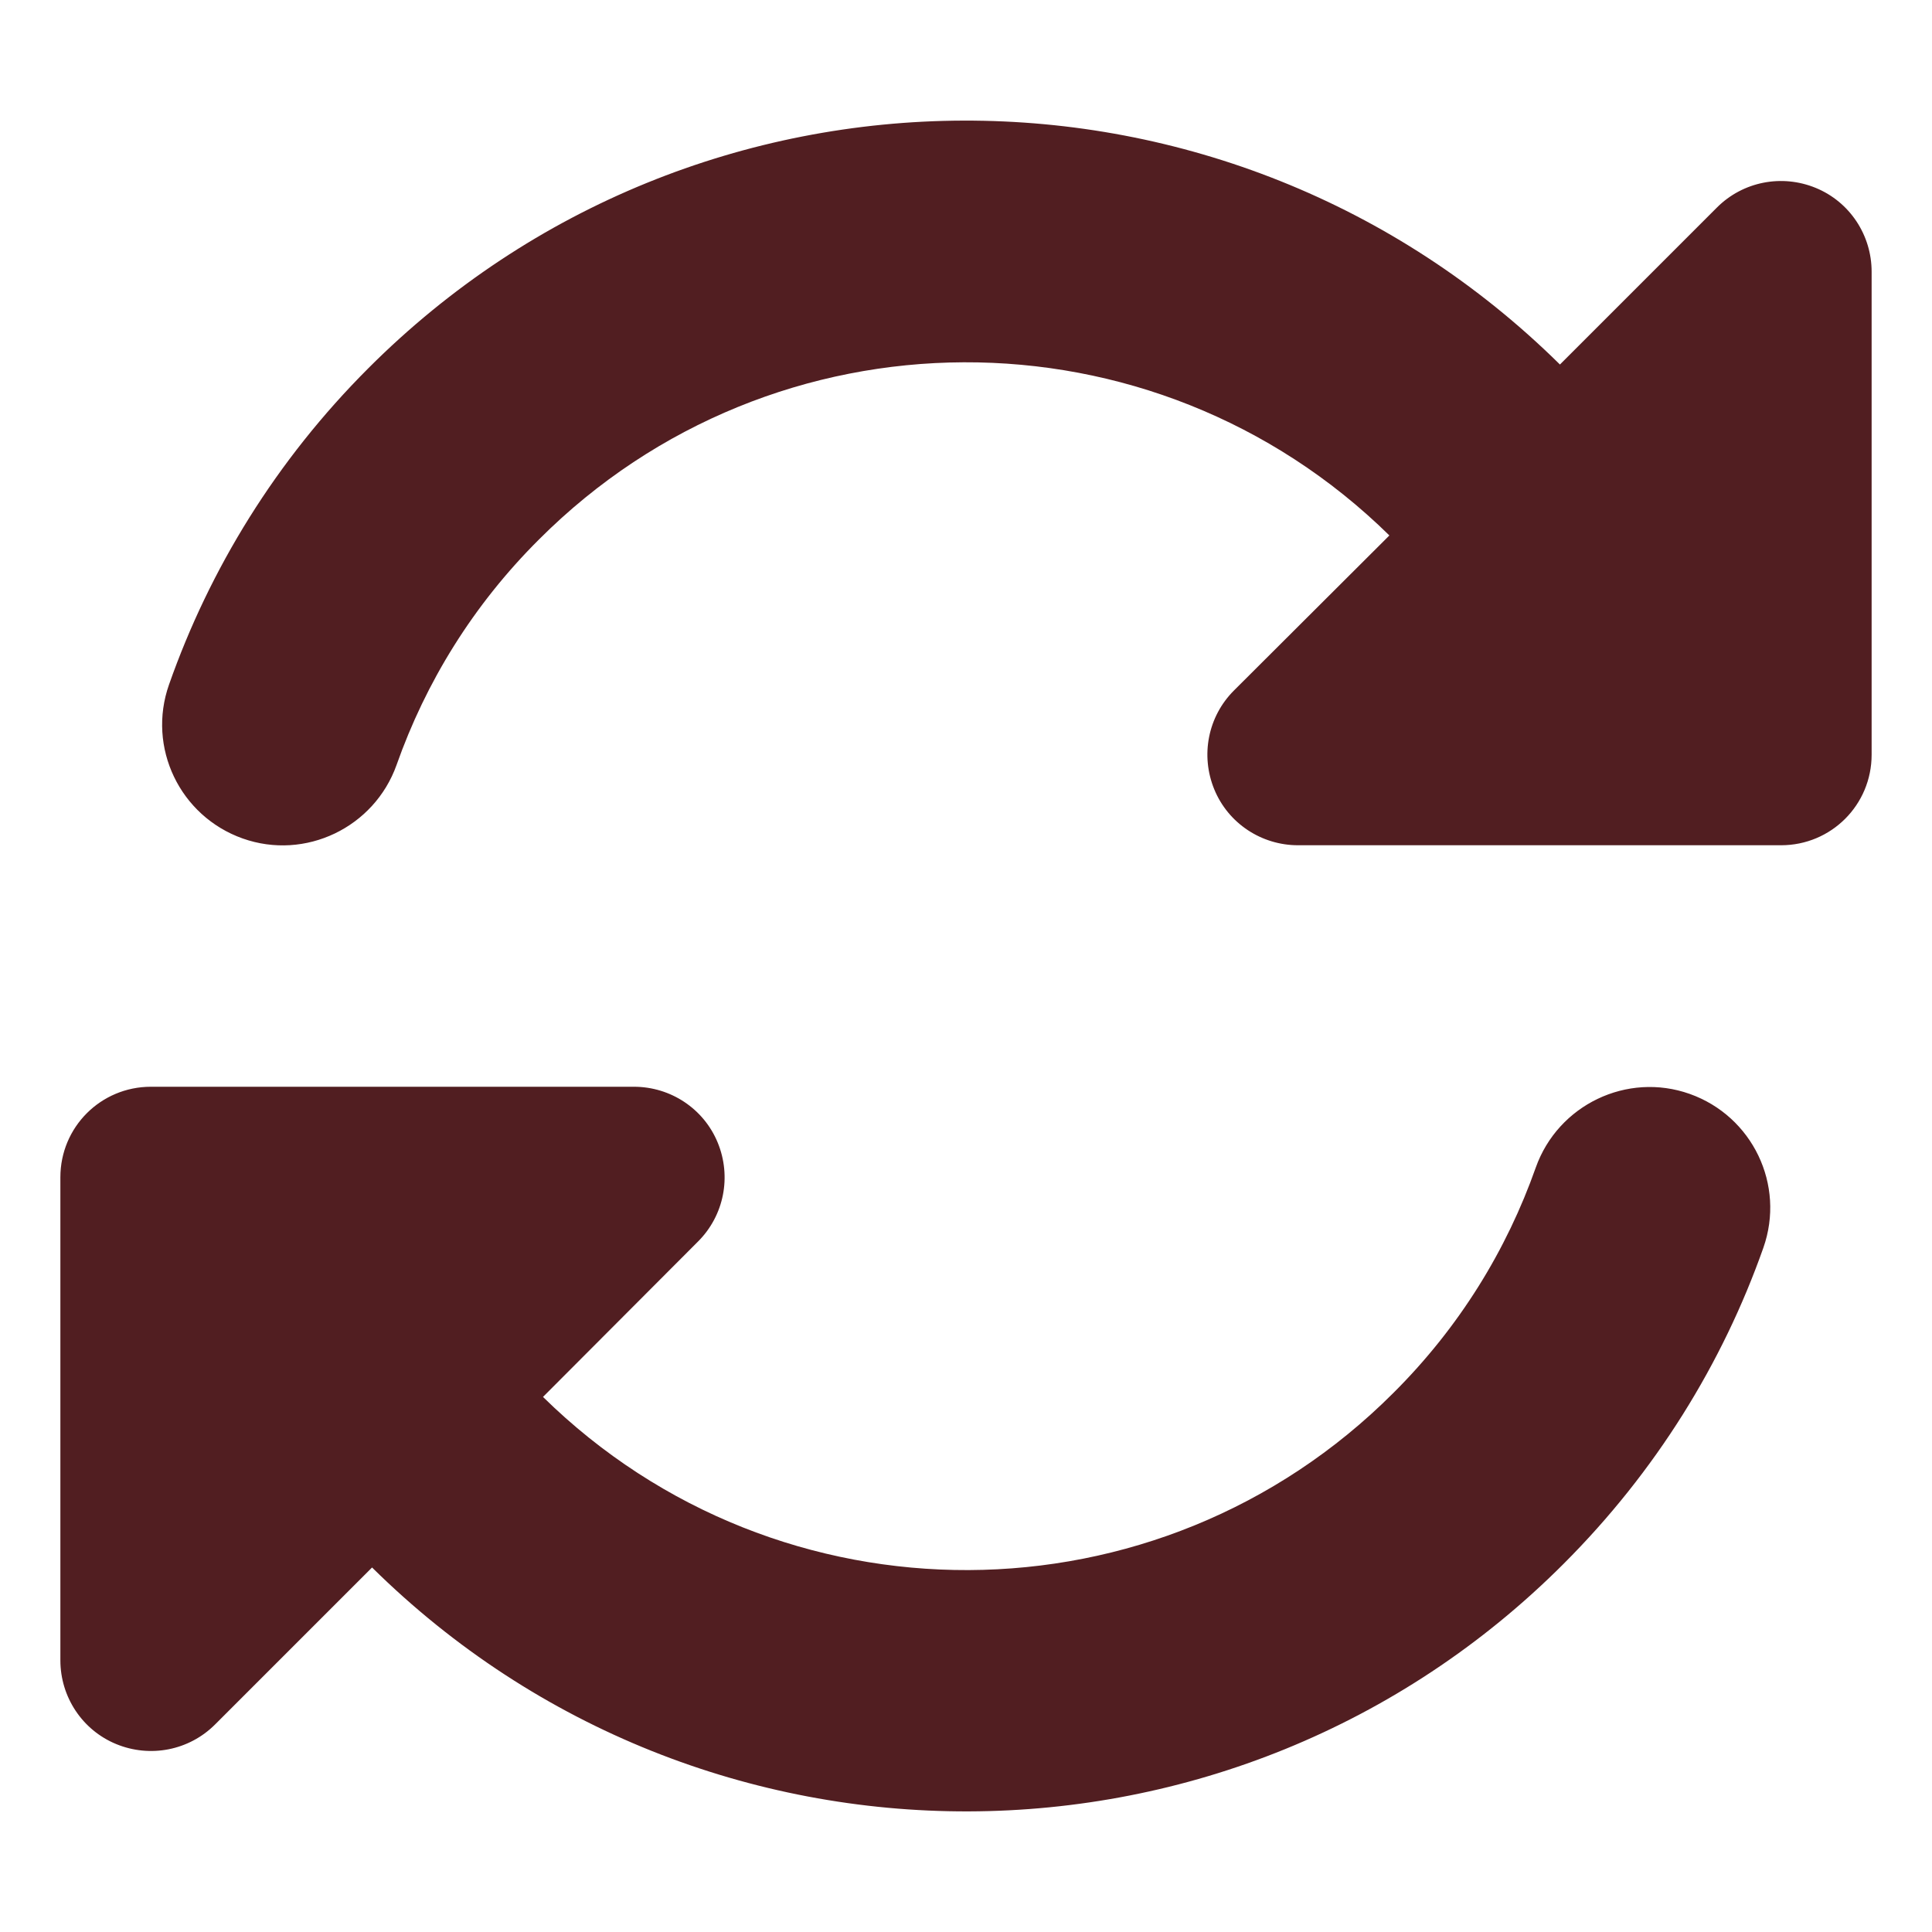
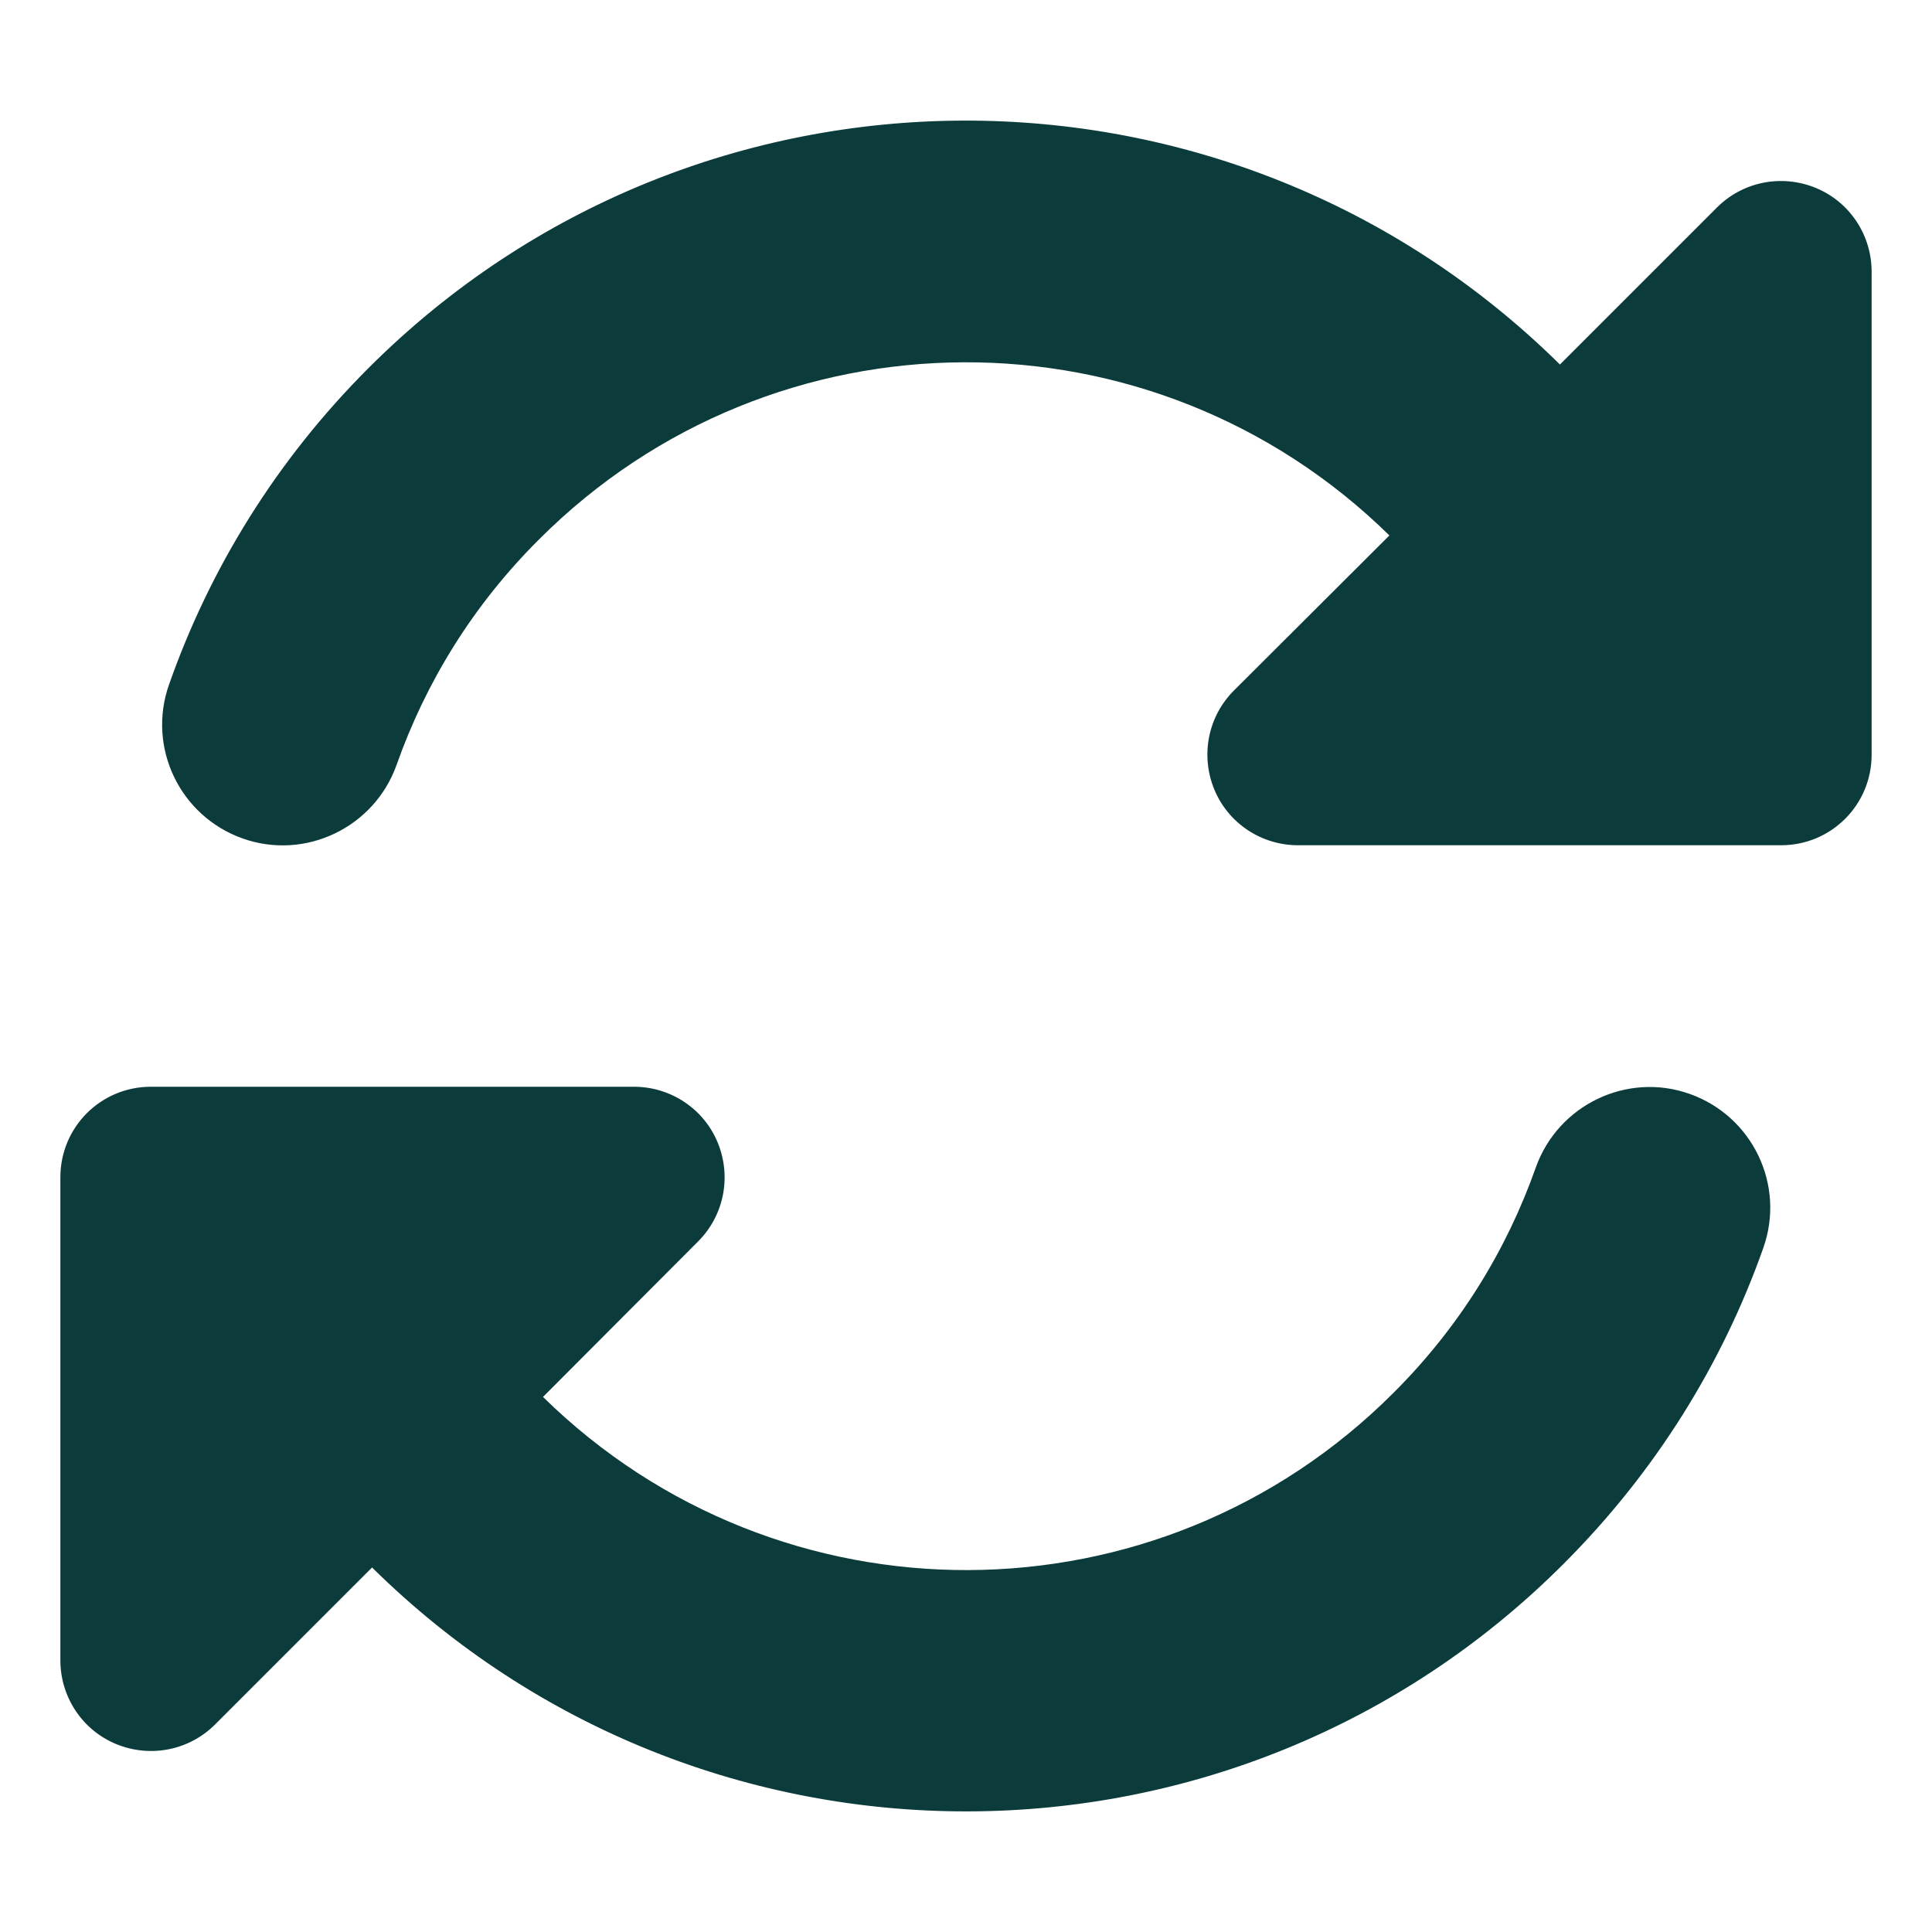
- <svg xmlns="http://www.w3.org/2000/svg" fill="#511e21" height="16" width="16" viewBox="0 0 512 512">
+ <svg xmlns="http://www.w3.org/2000/svg" fill="#0b3b3b" height="16" width="16" viewBox="0 0 512 512">
  <path d="M142.9 142.9c62.2-62.2 162.7-62.5 225.3-1L327 183c-6.9 6.9-8.9 17.2-5.2 26.2s12.5 14.8 22.2 14.8H463.5c0 0 0 0 0 0H472c13.3 0 24-10.7 24-24V72c0-9.7-5.8-18.5-14.8-22.2s-19.3-1.7-26.2 5.2L413.4 96.6c-87.6-86.5-228.7-86.2-315.8 1C73.2 122 55.6 150.7 44.8 181.4c-5.9 16.7 2.9 34.9 19.5 40.8s34.9-2.9 40.8-19.5c7.7-21.8 20.2-42.3 37.8-59.8zM16 312v7.6 .7V440c0 9.7 5.8 18.5 14.8 22.2s19.3 1.7 26.2-5.2l41.6-41.6c87.6 86.5 228.7 86.2 315.8-1c24.4-24.4 42.1-53.1 52.9-83.7c5.9-16.7-2.9-34.9-19.5-40.8s-34.9 2.9-40.8 19.5c-7.7 21.8-20.2 42.3-37.8 59.8c-62.2 62.2-162.7 62.5-225.3 1L185 329c6.9-6.9 8.9-17.2 5.2-26.2s-12.5-14.8-22.2-14.8H48.4h-.7H40c-13.3 0-24 10.7-24 24z" />
</svg>
